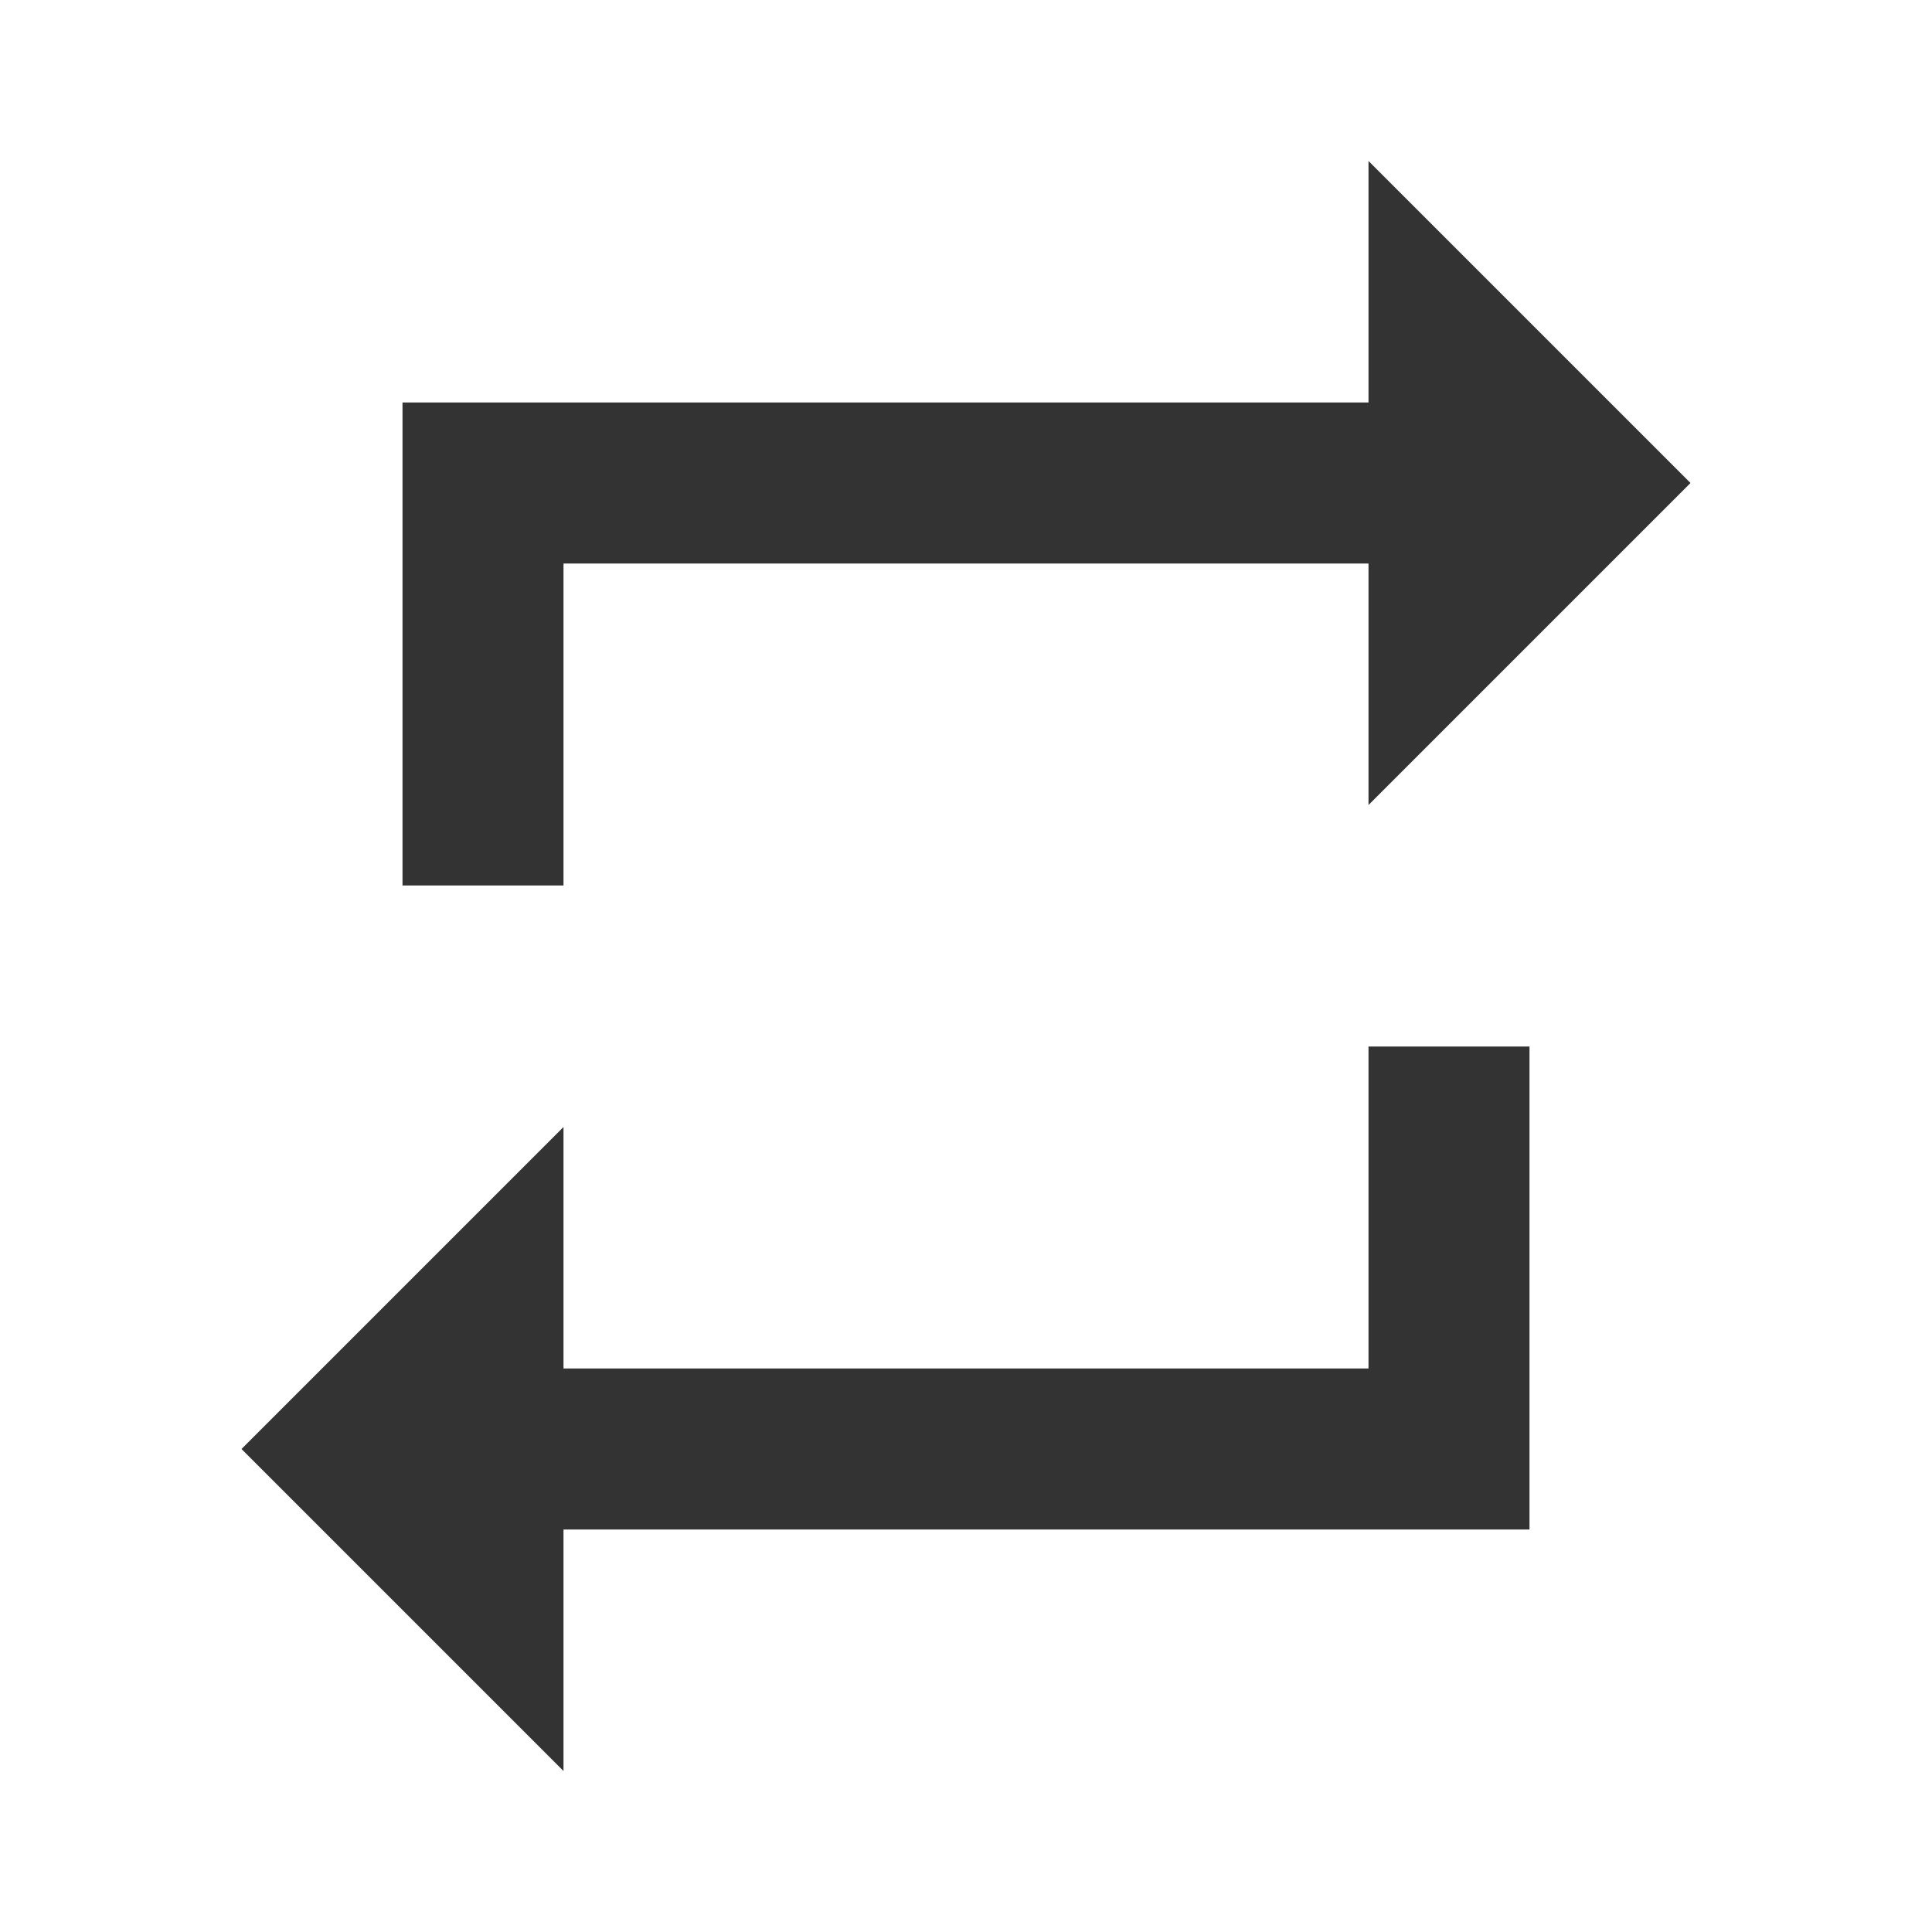
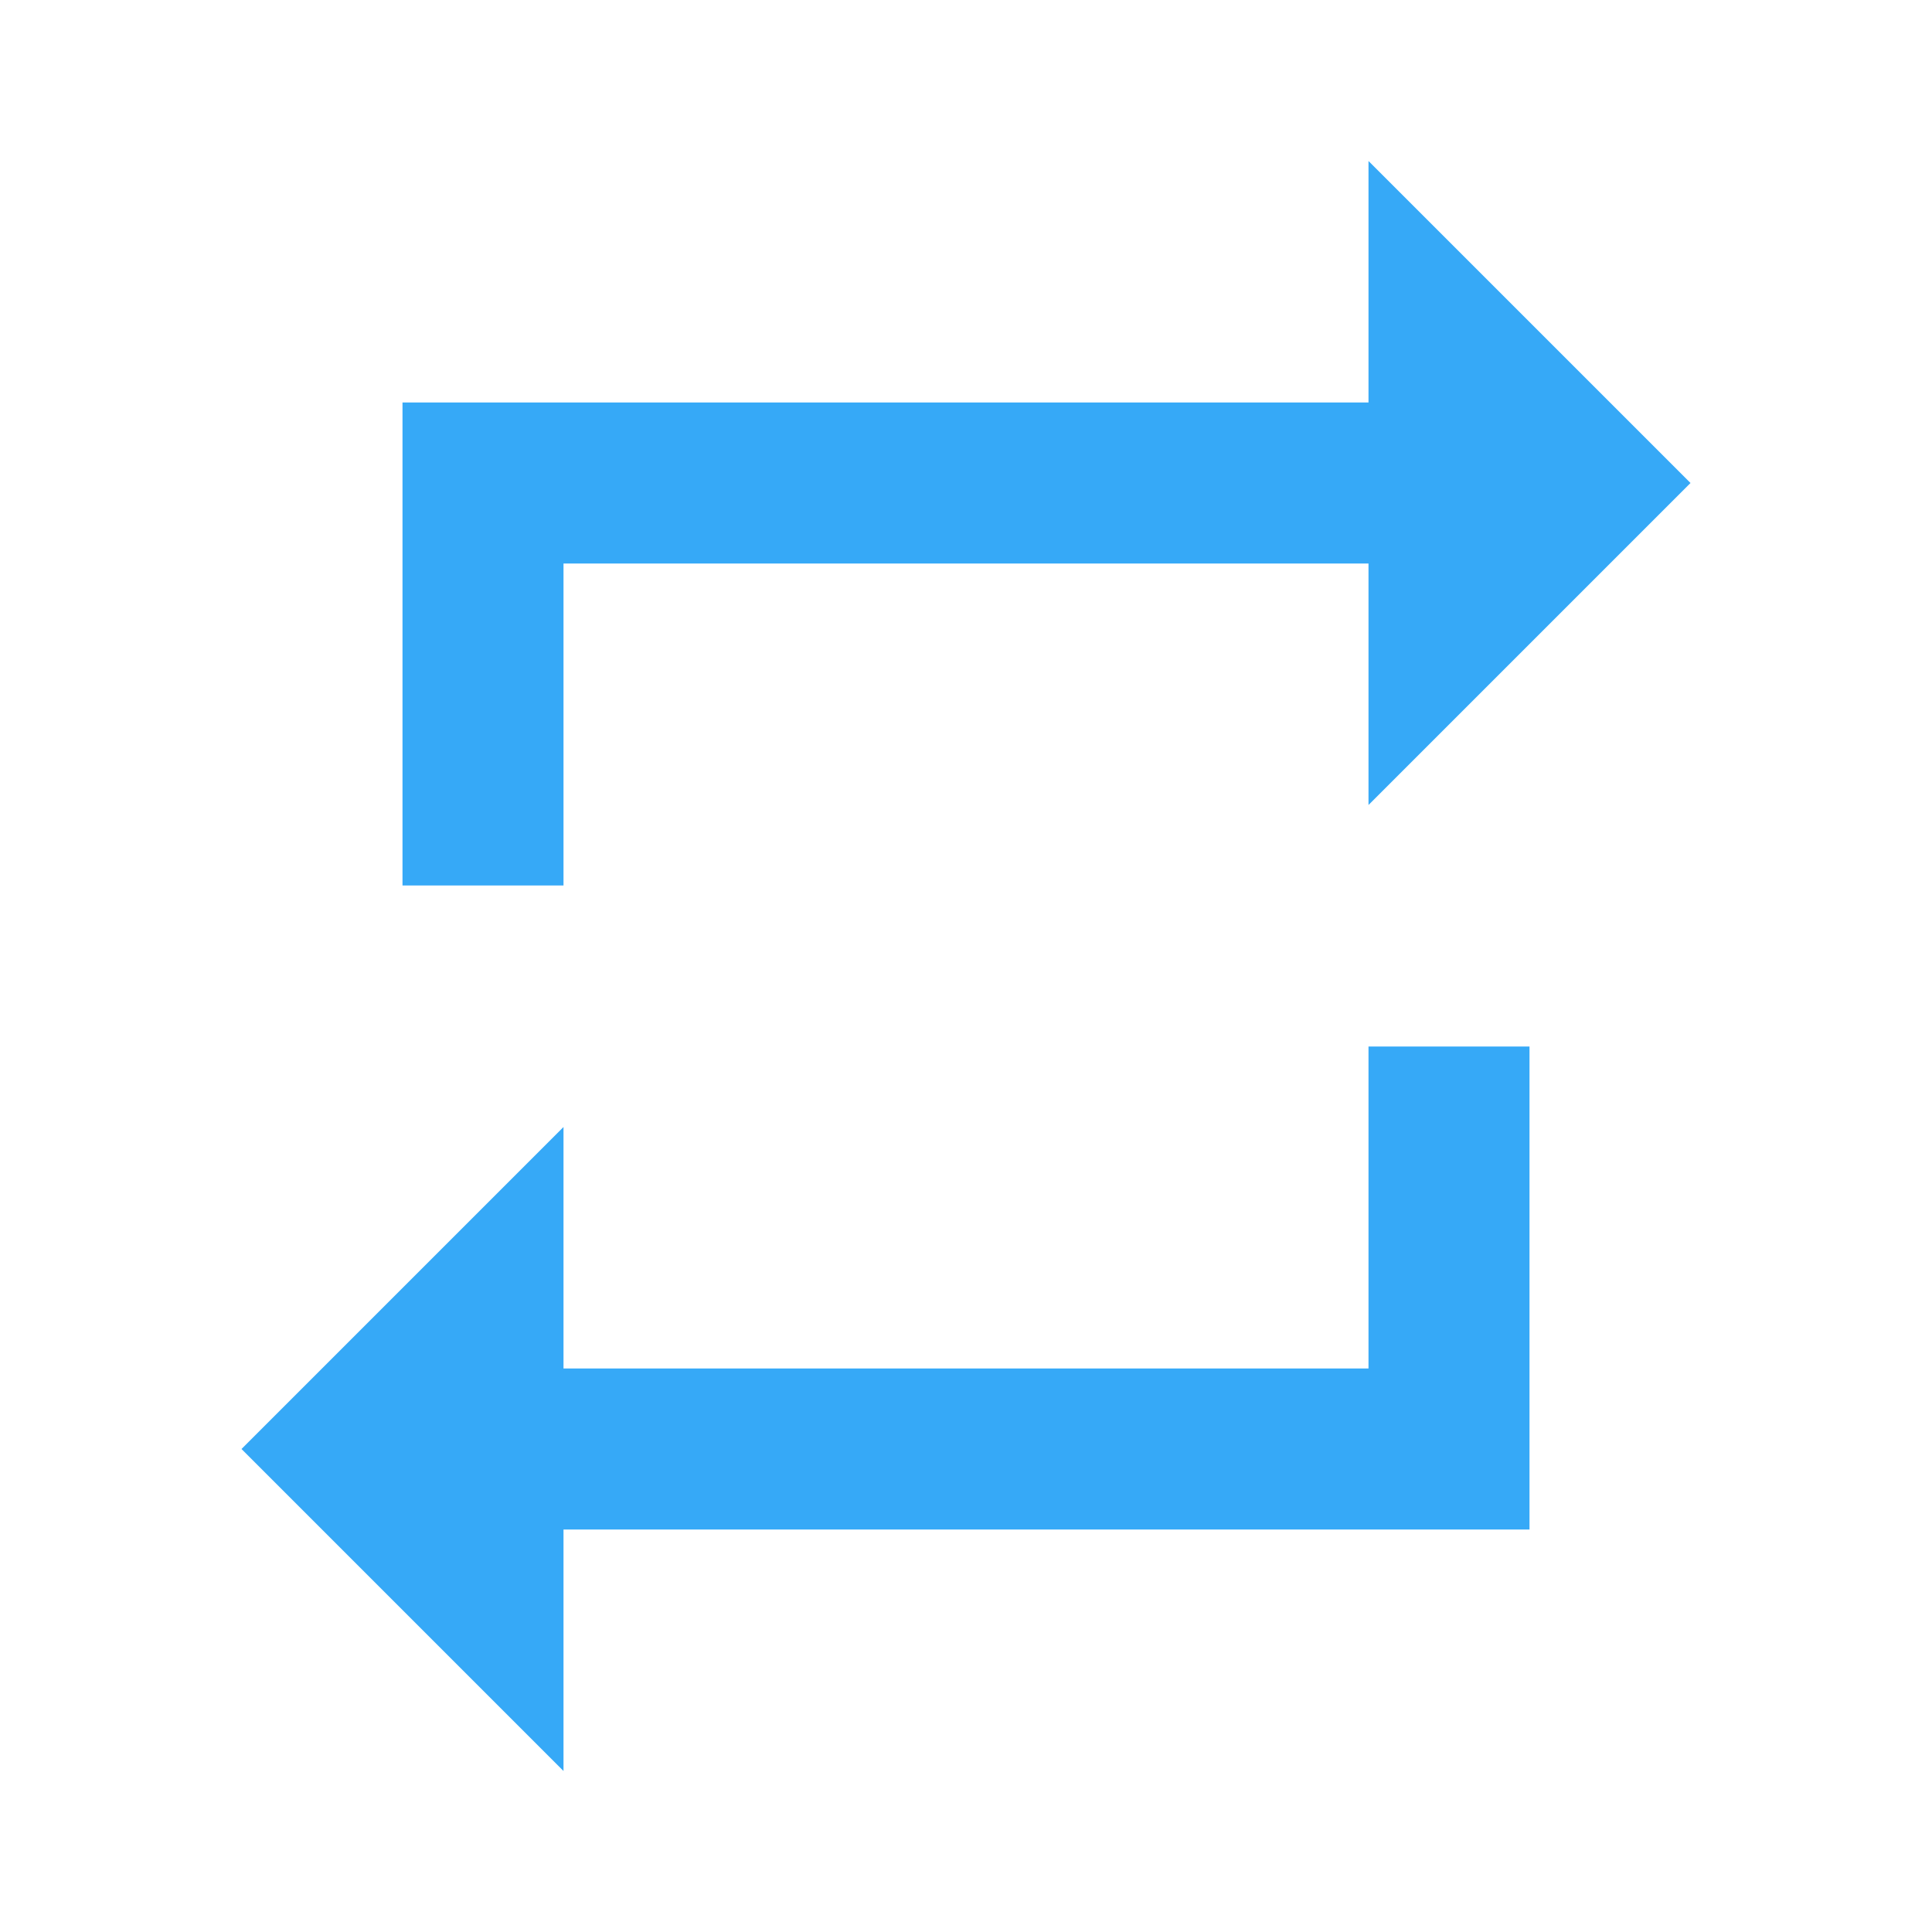
- <svg xmlns="http://www.w3.org/2000/svg" fill="#333333" height="48" viewBox="0 0 24 24" width="48">
+ <svg xmlns="http://www.w3.org/2000/svg" fill="#36A9F7" height="48" viewBox="0 0 24 24" width="48">
  <path d="M0 0h24v24H0z" fill="none" />
  <path d="M7 7h10v3l4-4-4-4v3H5v6h2V7zm10 10H7v-3l-4 4 4 4v-3h12v-6h-2v4z" />
</svg>
